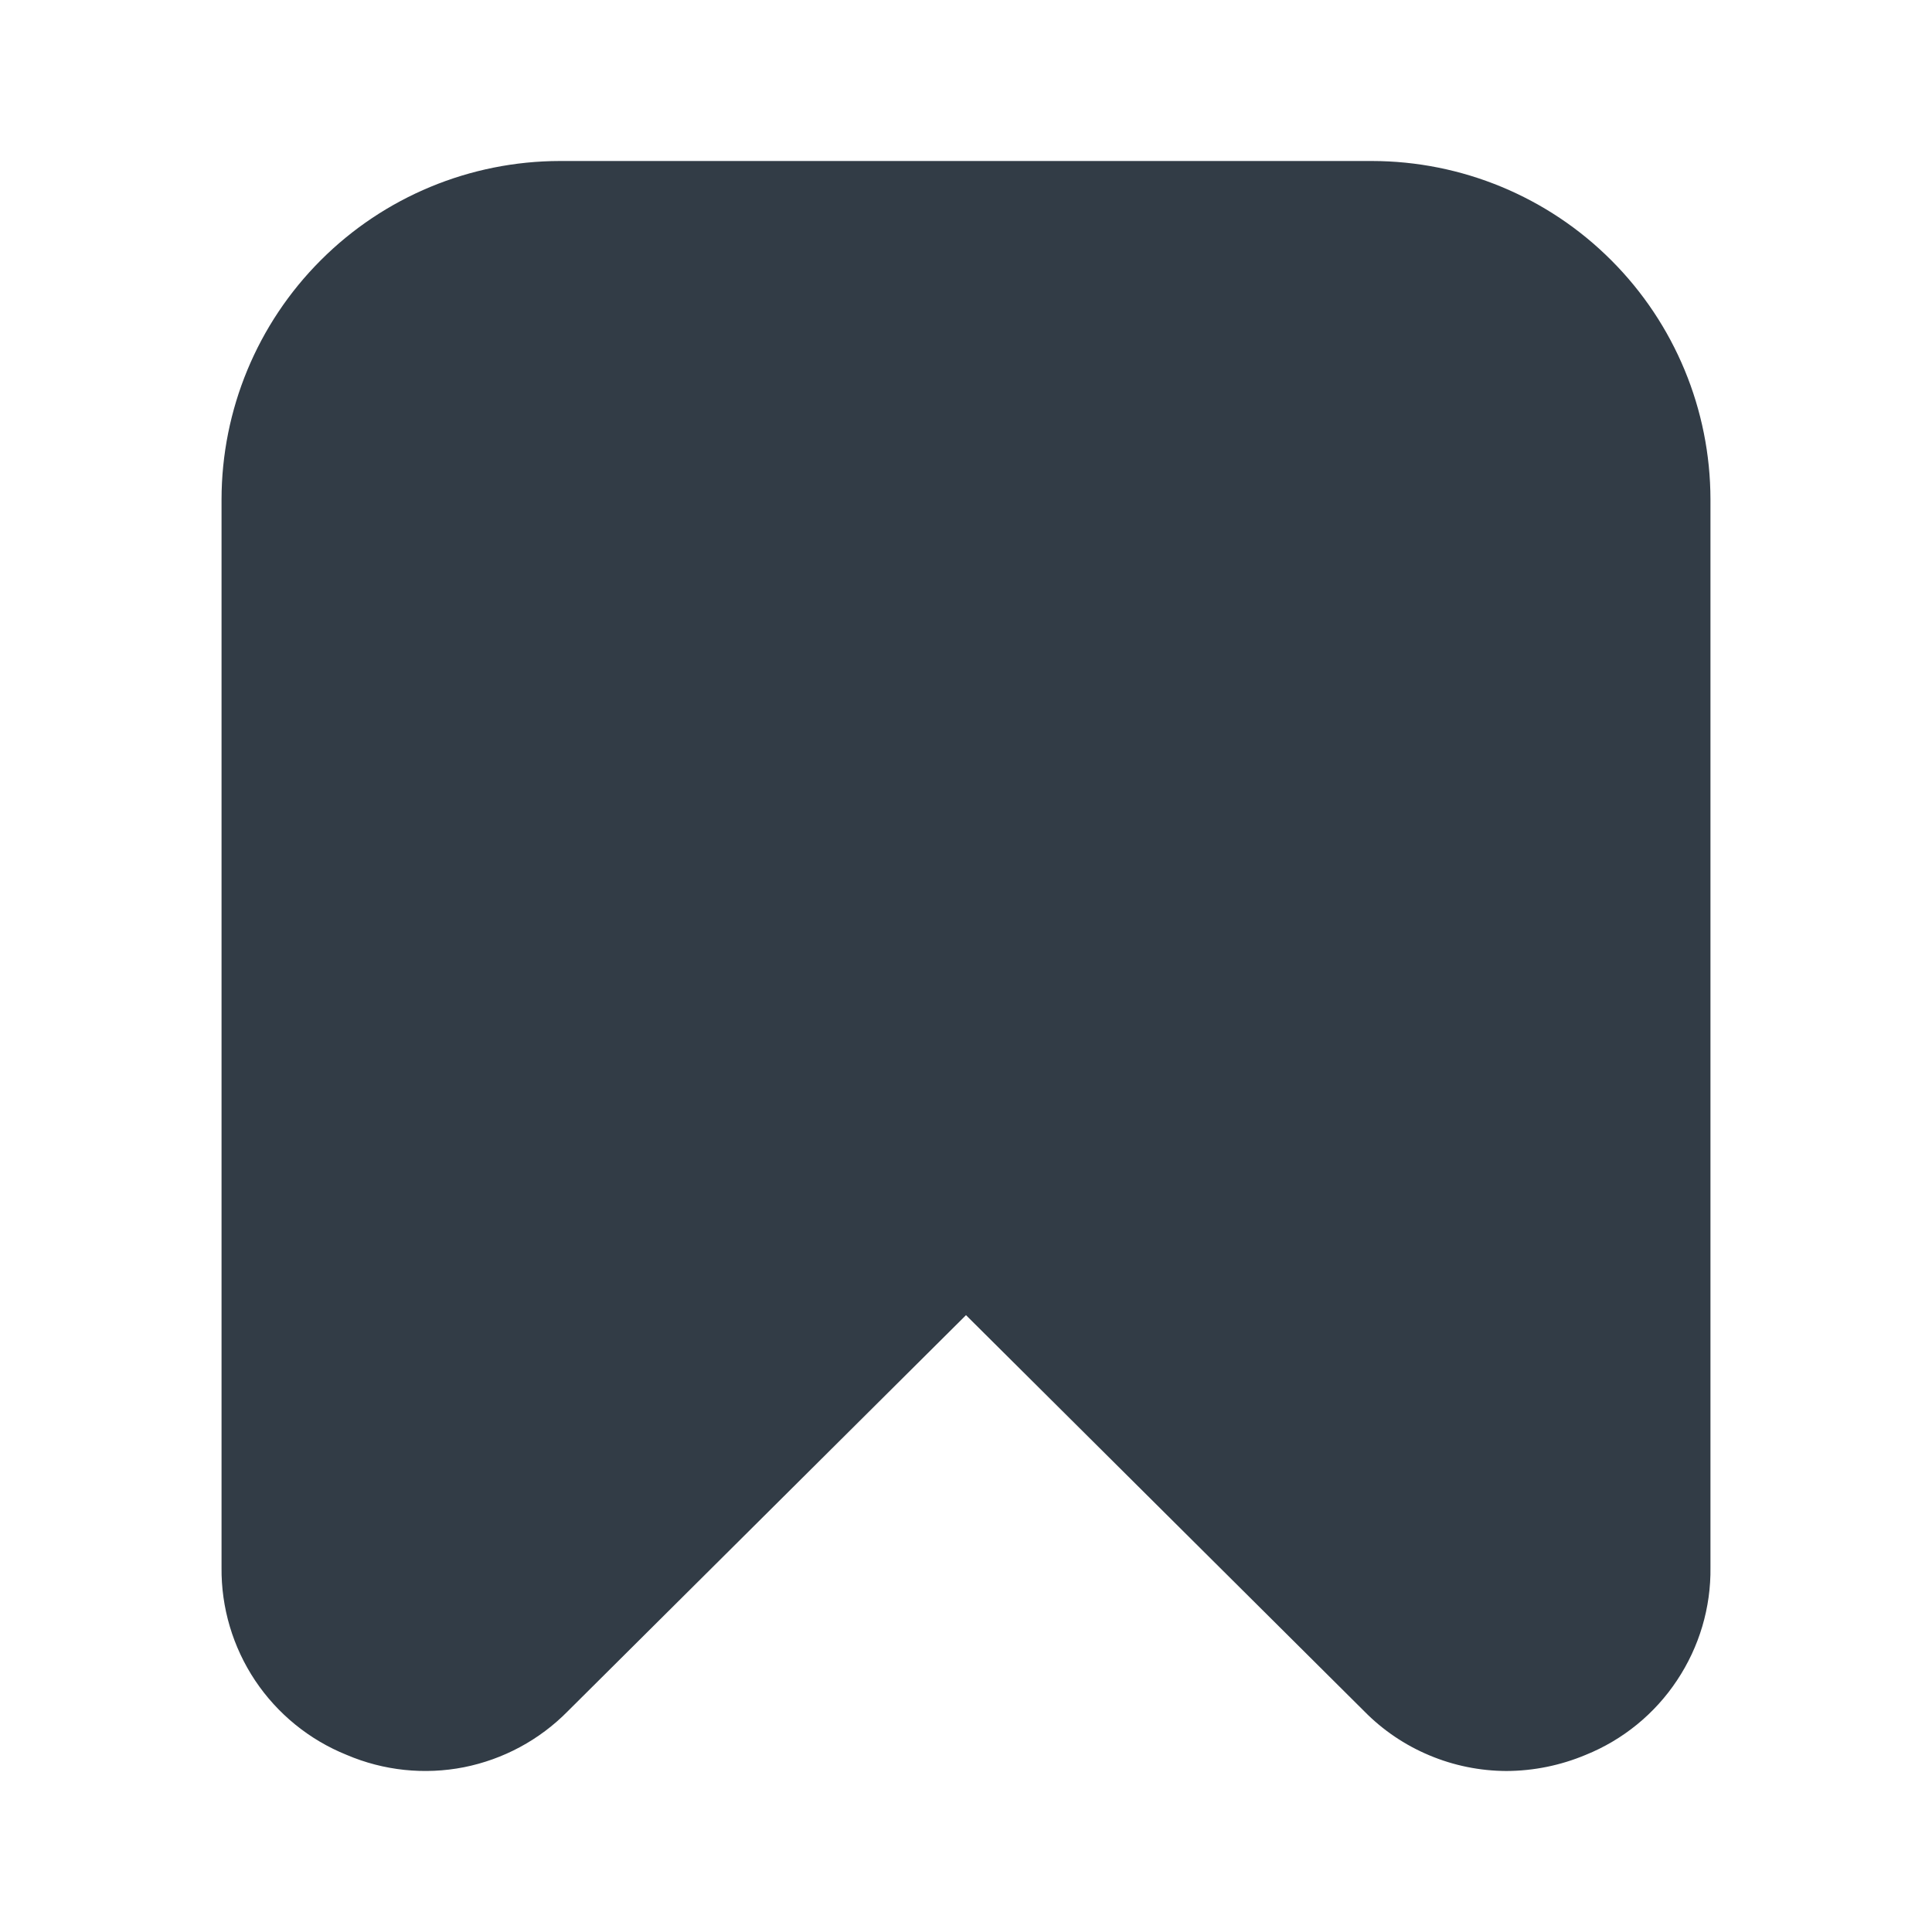
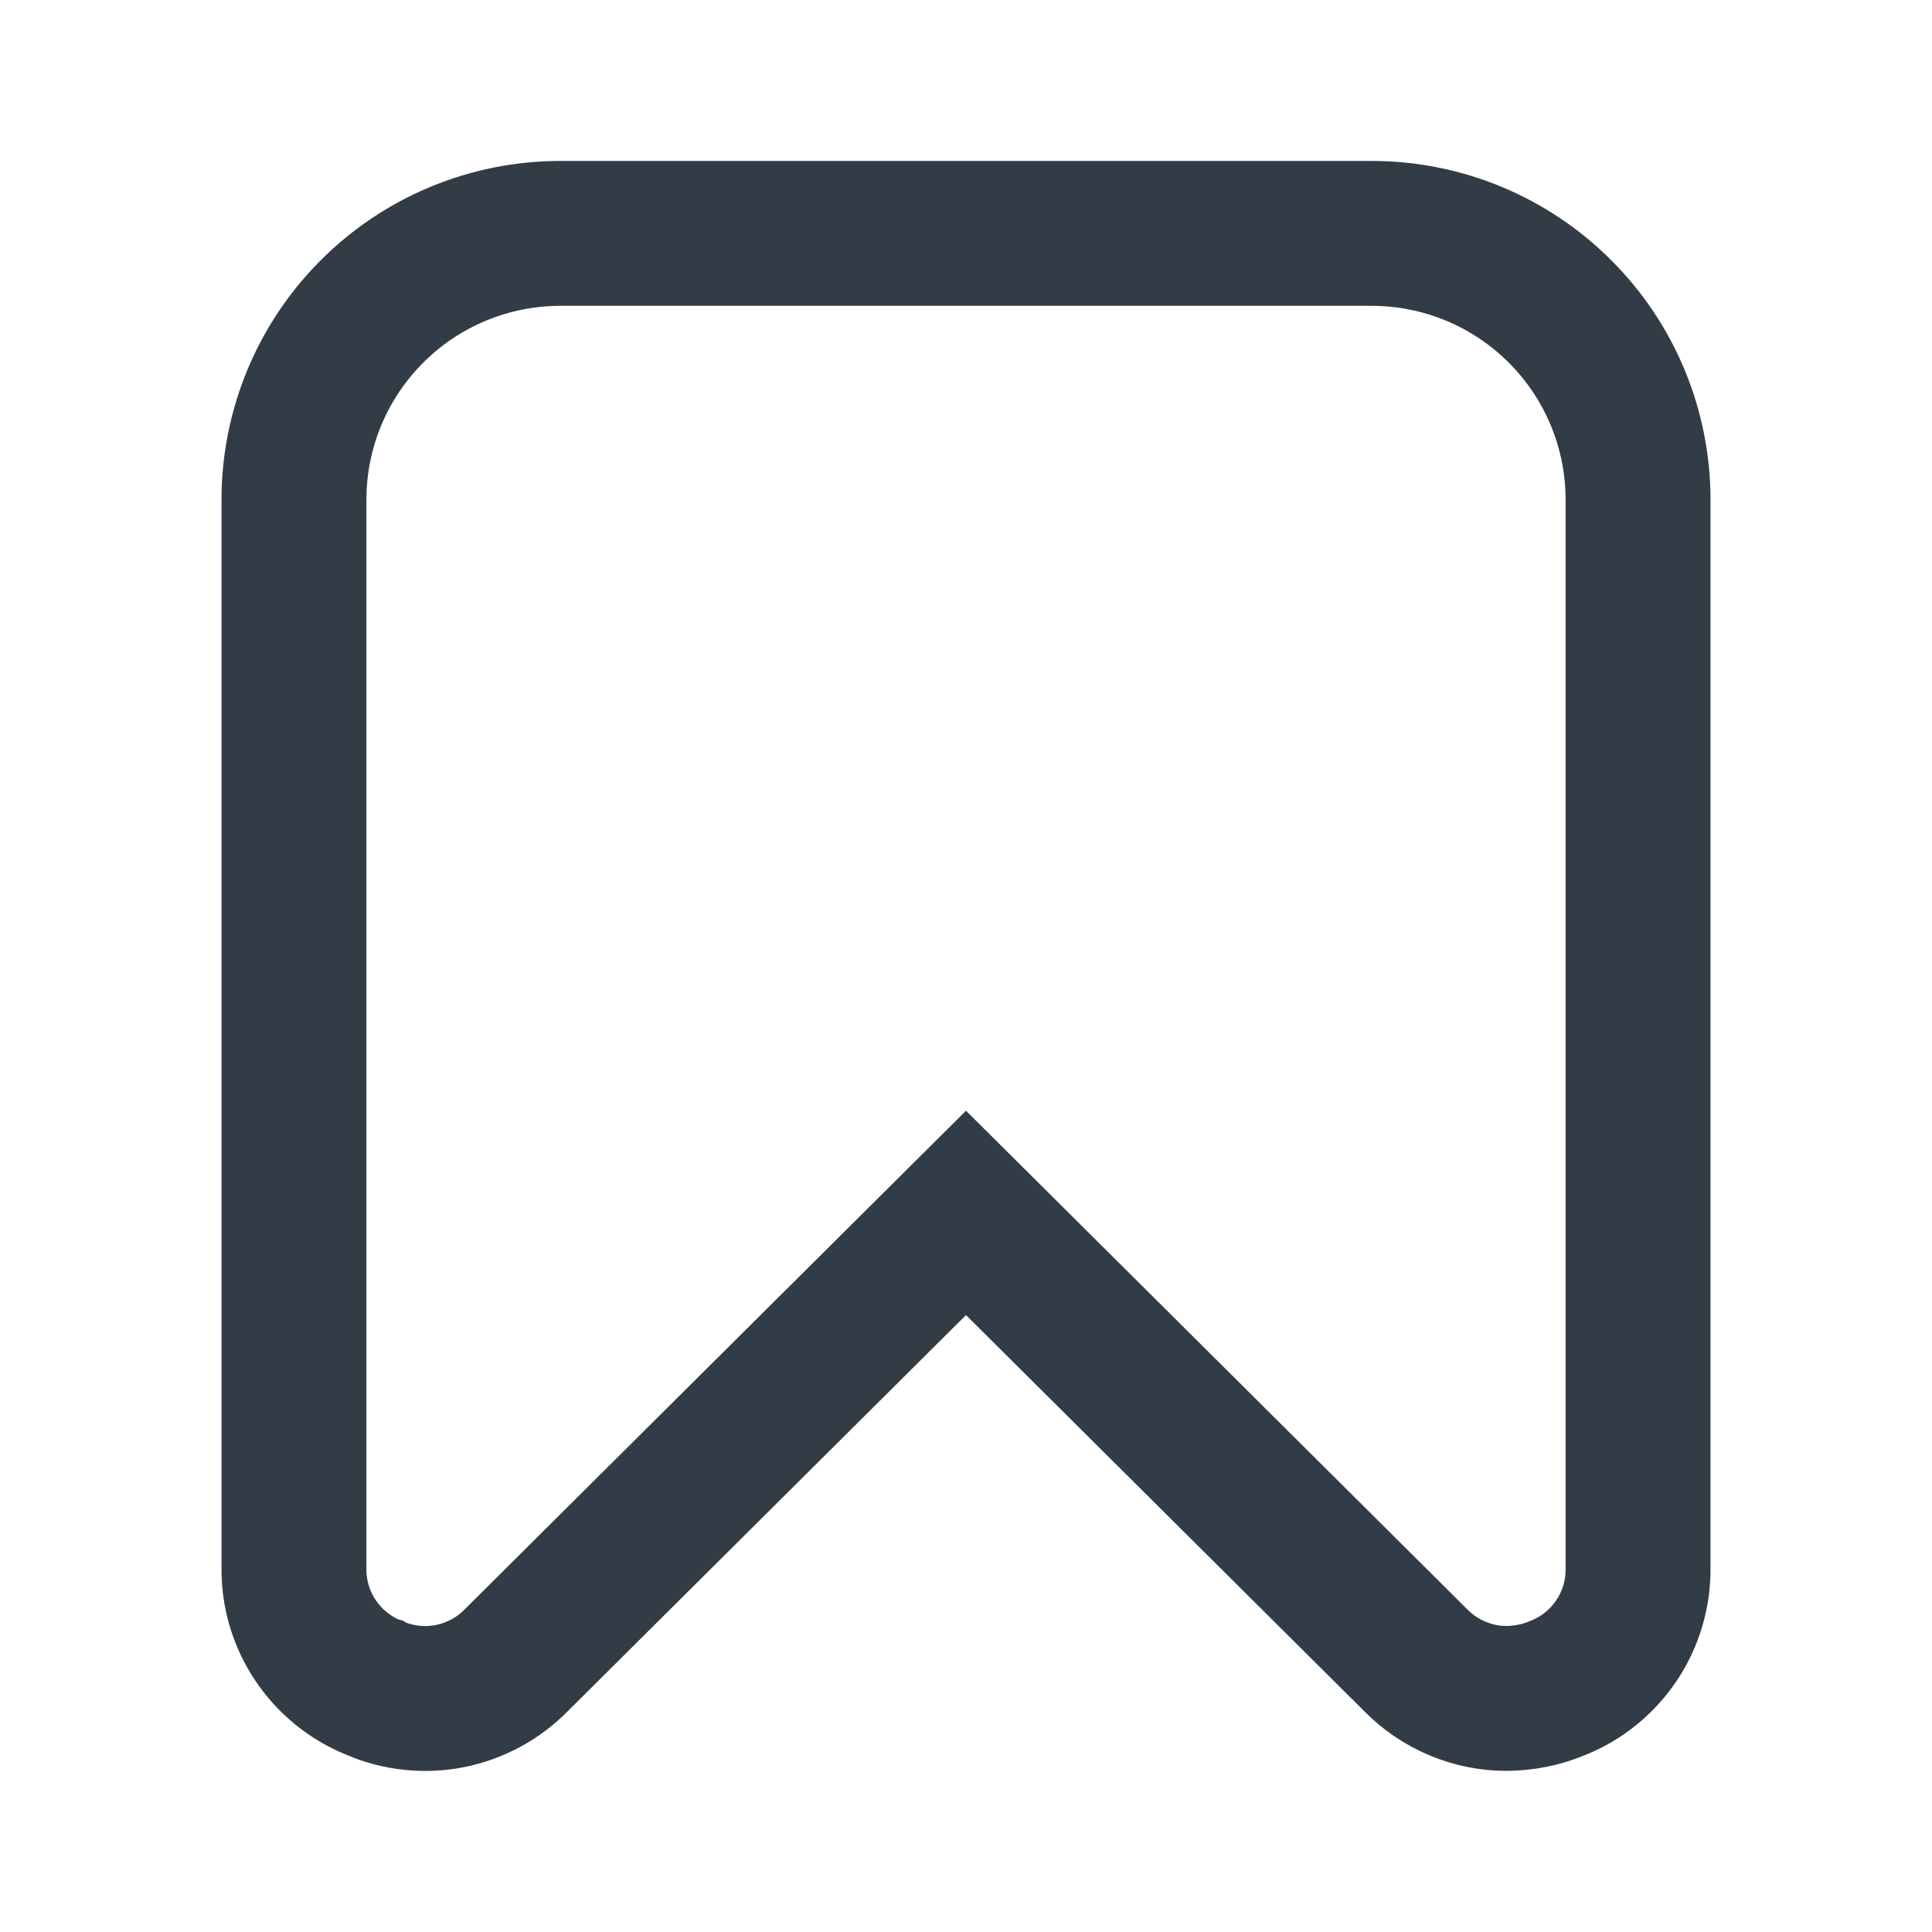
- <svg xmlns="http://www.w3.org/2000/svg" width="18" height="18" viewBox="0 0 18 18" fill="none">
-   <path d="M3.23 16.35C3.574 16.497 3.955 16.537 4.322 16.465C4.689 16.392 5.026 16.211 5.289 15.944L9 12.253L12.711 15.944C12.884 16.12 13.09 16.259 13.317 16.354C13.545 16.45 13.789 16.499 14.035 16.5C14.289 16.499 14.539 16.448 14.773 16.35C15.12 16.21 15.417 15.968 15.624 15.656C15.832 15.344 15.941 14.977 15.936 14.603V4.653C15.935 3.817 15.603 3.016 15.012 2.425C14.421 1.833 13.619 1.501 12.783 1.5L5.216 1.5C4.381 1.501 3.579 1.833 2.988 2.425C2.397 3.016 2.065 3.817 2.064 4.653V14.603C2.06 14.978 2.169 15.345 2.377 15.657C2.585 15.968 2.882 16.21 3.23 16.35V16.35Z" fill="#323C46" />
+ <svg xmlns="http://www.w3.org/2000/svg" width="20" height="20" viewBox="0 0 20 20" fill="none">
+   <path d="M3.883 17.477L3.876 17.473L3.869 17.471C3.623 17.371 3.412 17.2 3.265 16.979C3.117 16.758 3.04 16.498 3.043 16.233H3.043V16.225V5.17C3.044 4.44 3.334 3.74 3.851 3.224C4.367 2.707 5.067 2.417 5.797 2.416H14.203C14.933 2.417 15.633 2.707 16.149 3.224C16.666 3.74 16.956 4.439 16.957 5.169C16.957 5.17 16.957 5.17 16.957 5.17L16.957 16.225H16.957L16.957 16.233C16.96 16.498 16.883 16.759 16.736 16.979C16.589 17.2 16.379 17.371 16.133 17.471L16.133 17.471L16.125 17.474C15.957 17.545 15.776 17.581 15.594 17.582C15.42 17.582 15.248 17.547 15.087 17.479C14.926 17.412 14.78 17.313 14.658 17.189L14.658 17.189L14.652 17.183L10.529 13.082L10 12.556L9.471 13.082L5.348 17.183L5.348 17.183L5.342 17.189C5.156 17.378 4.917 17.506 4.657 17.558C4.397 17.609 4.127 17.581 3.883 17.477Z" stroke="#323C46" stroke-width="1.5" />
</svg>
